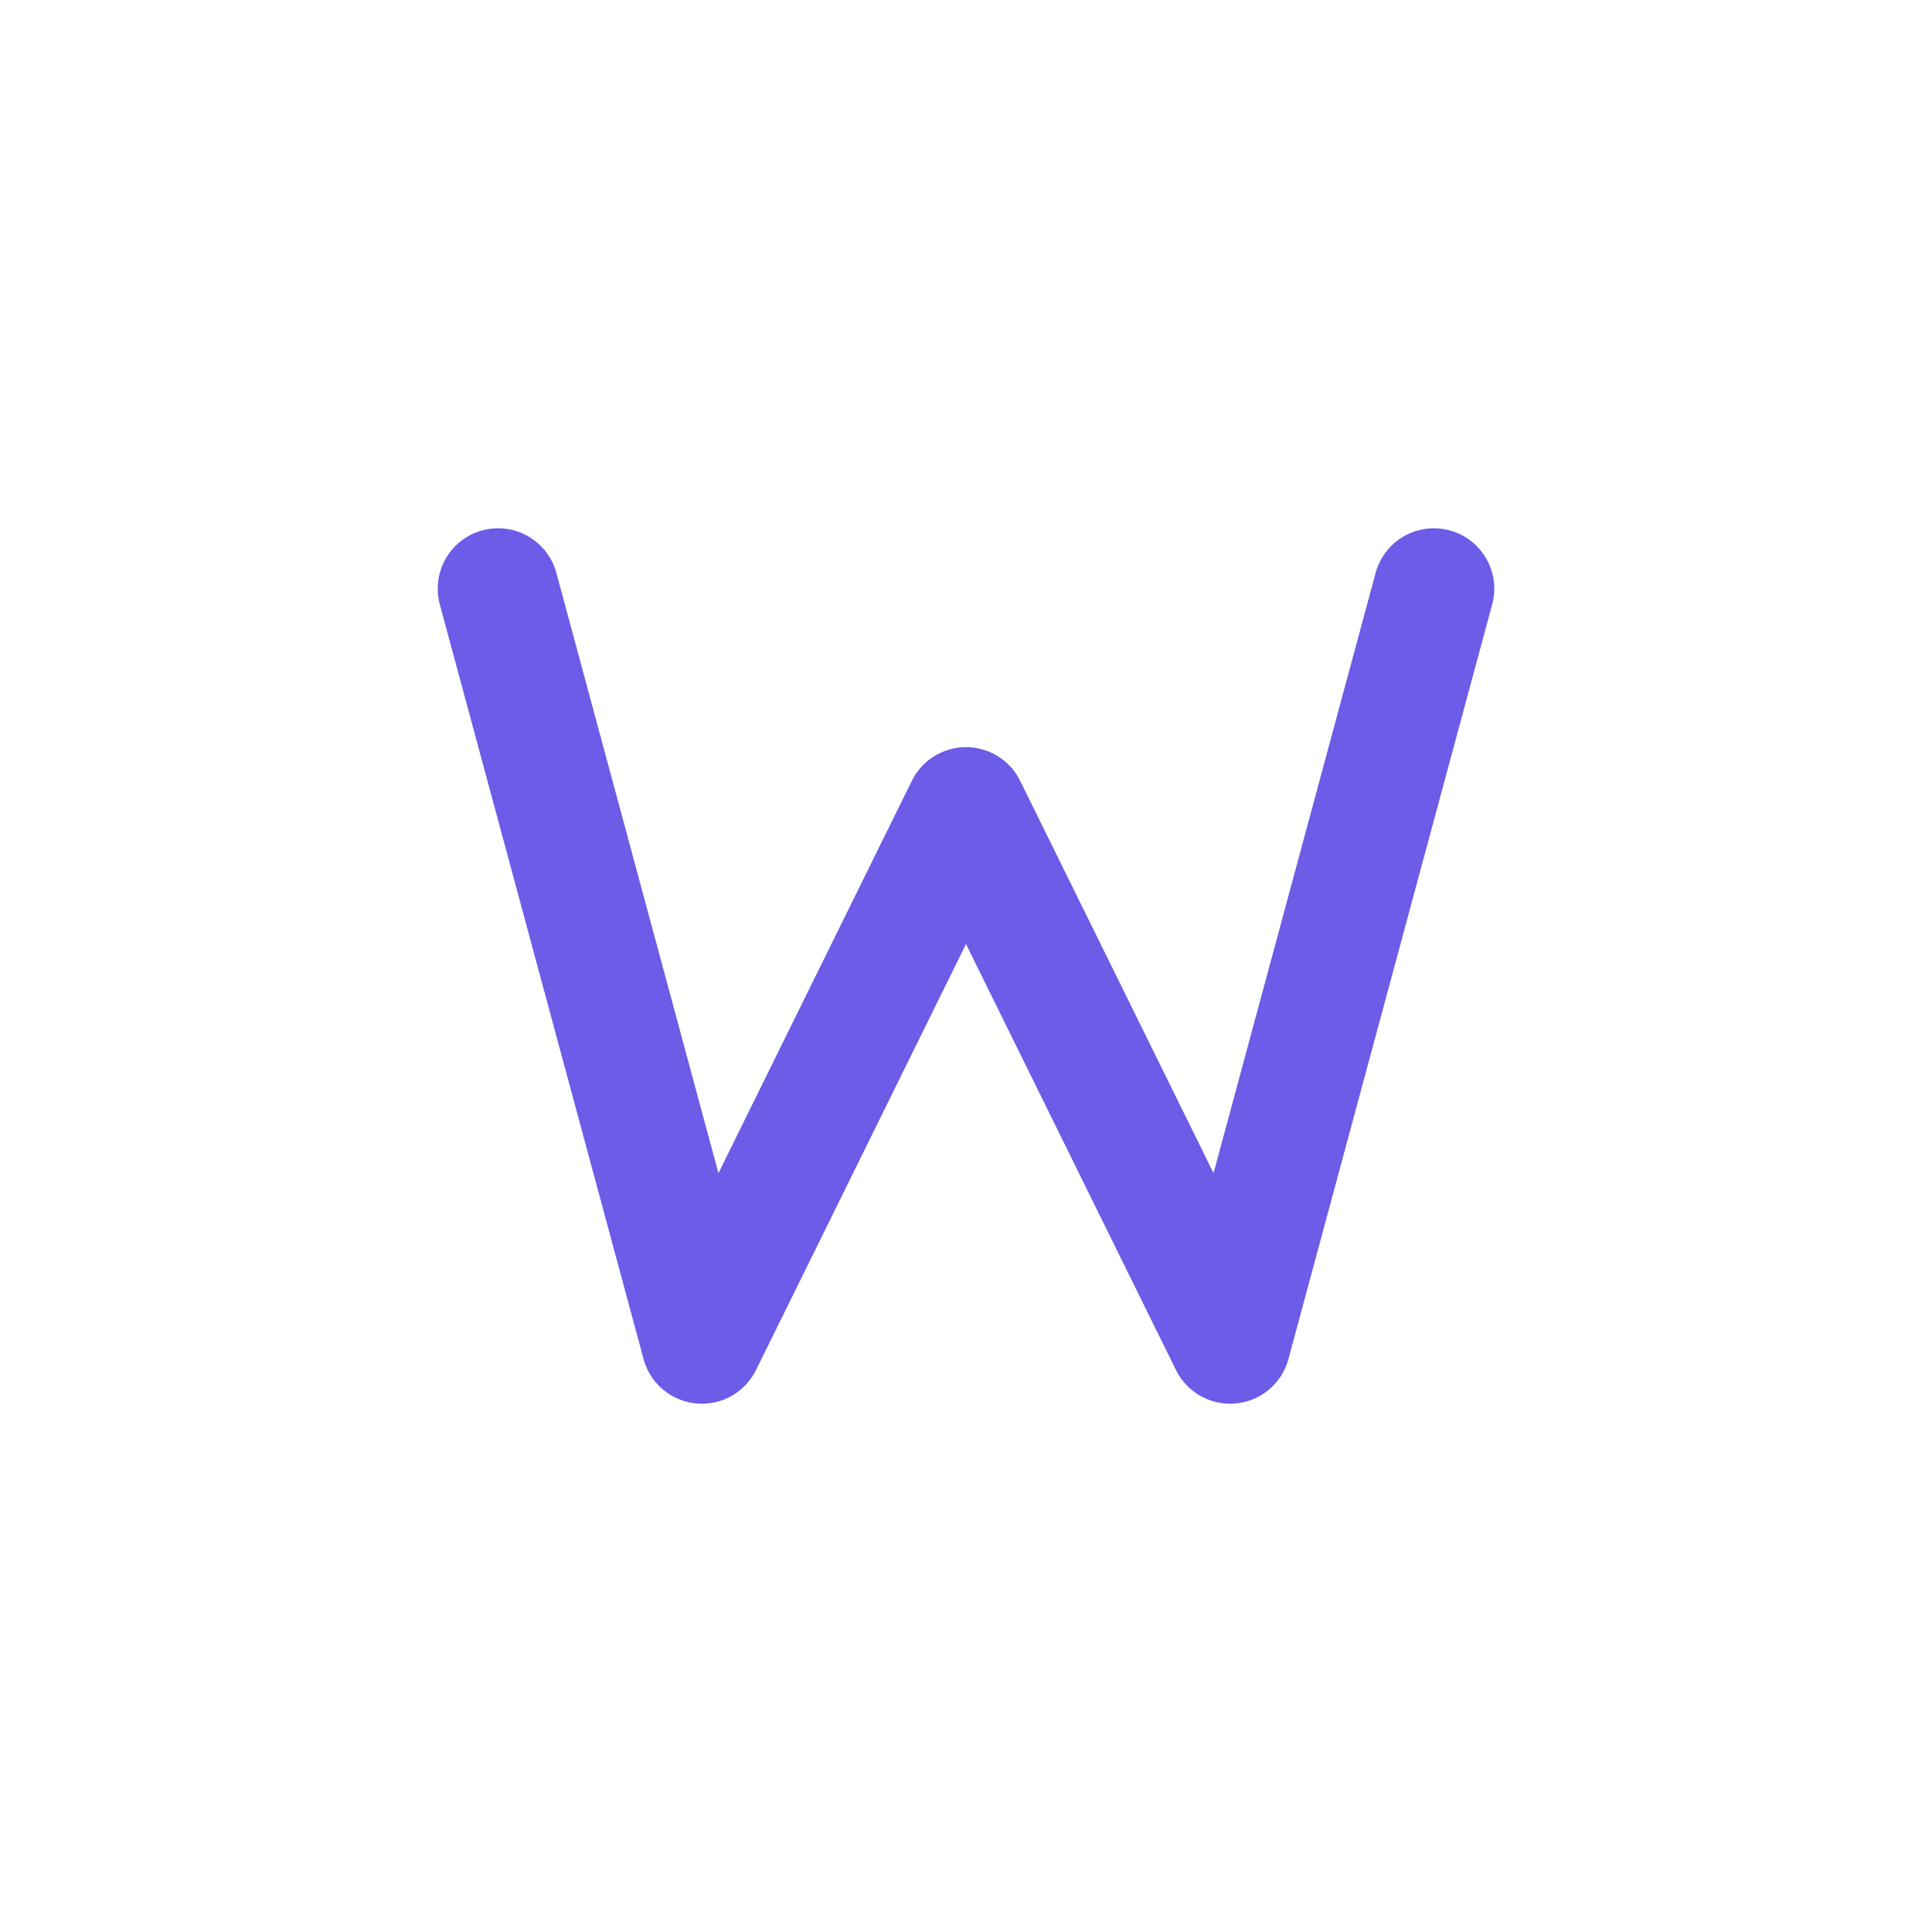
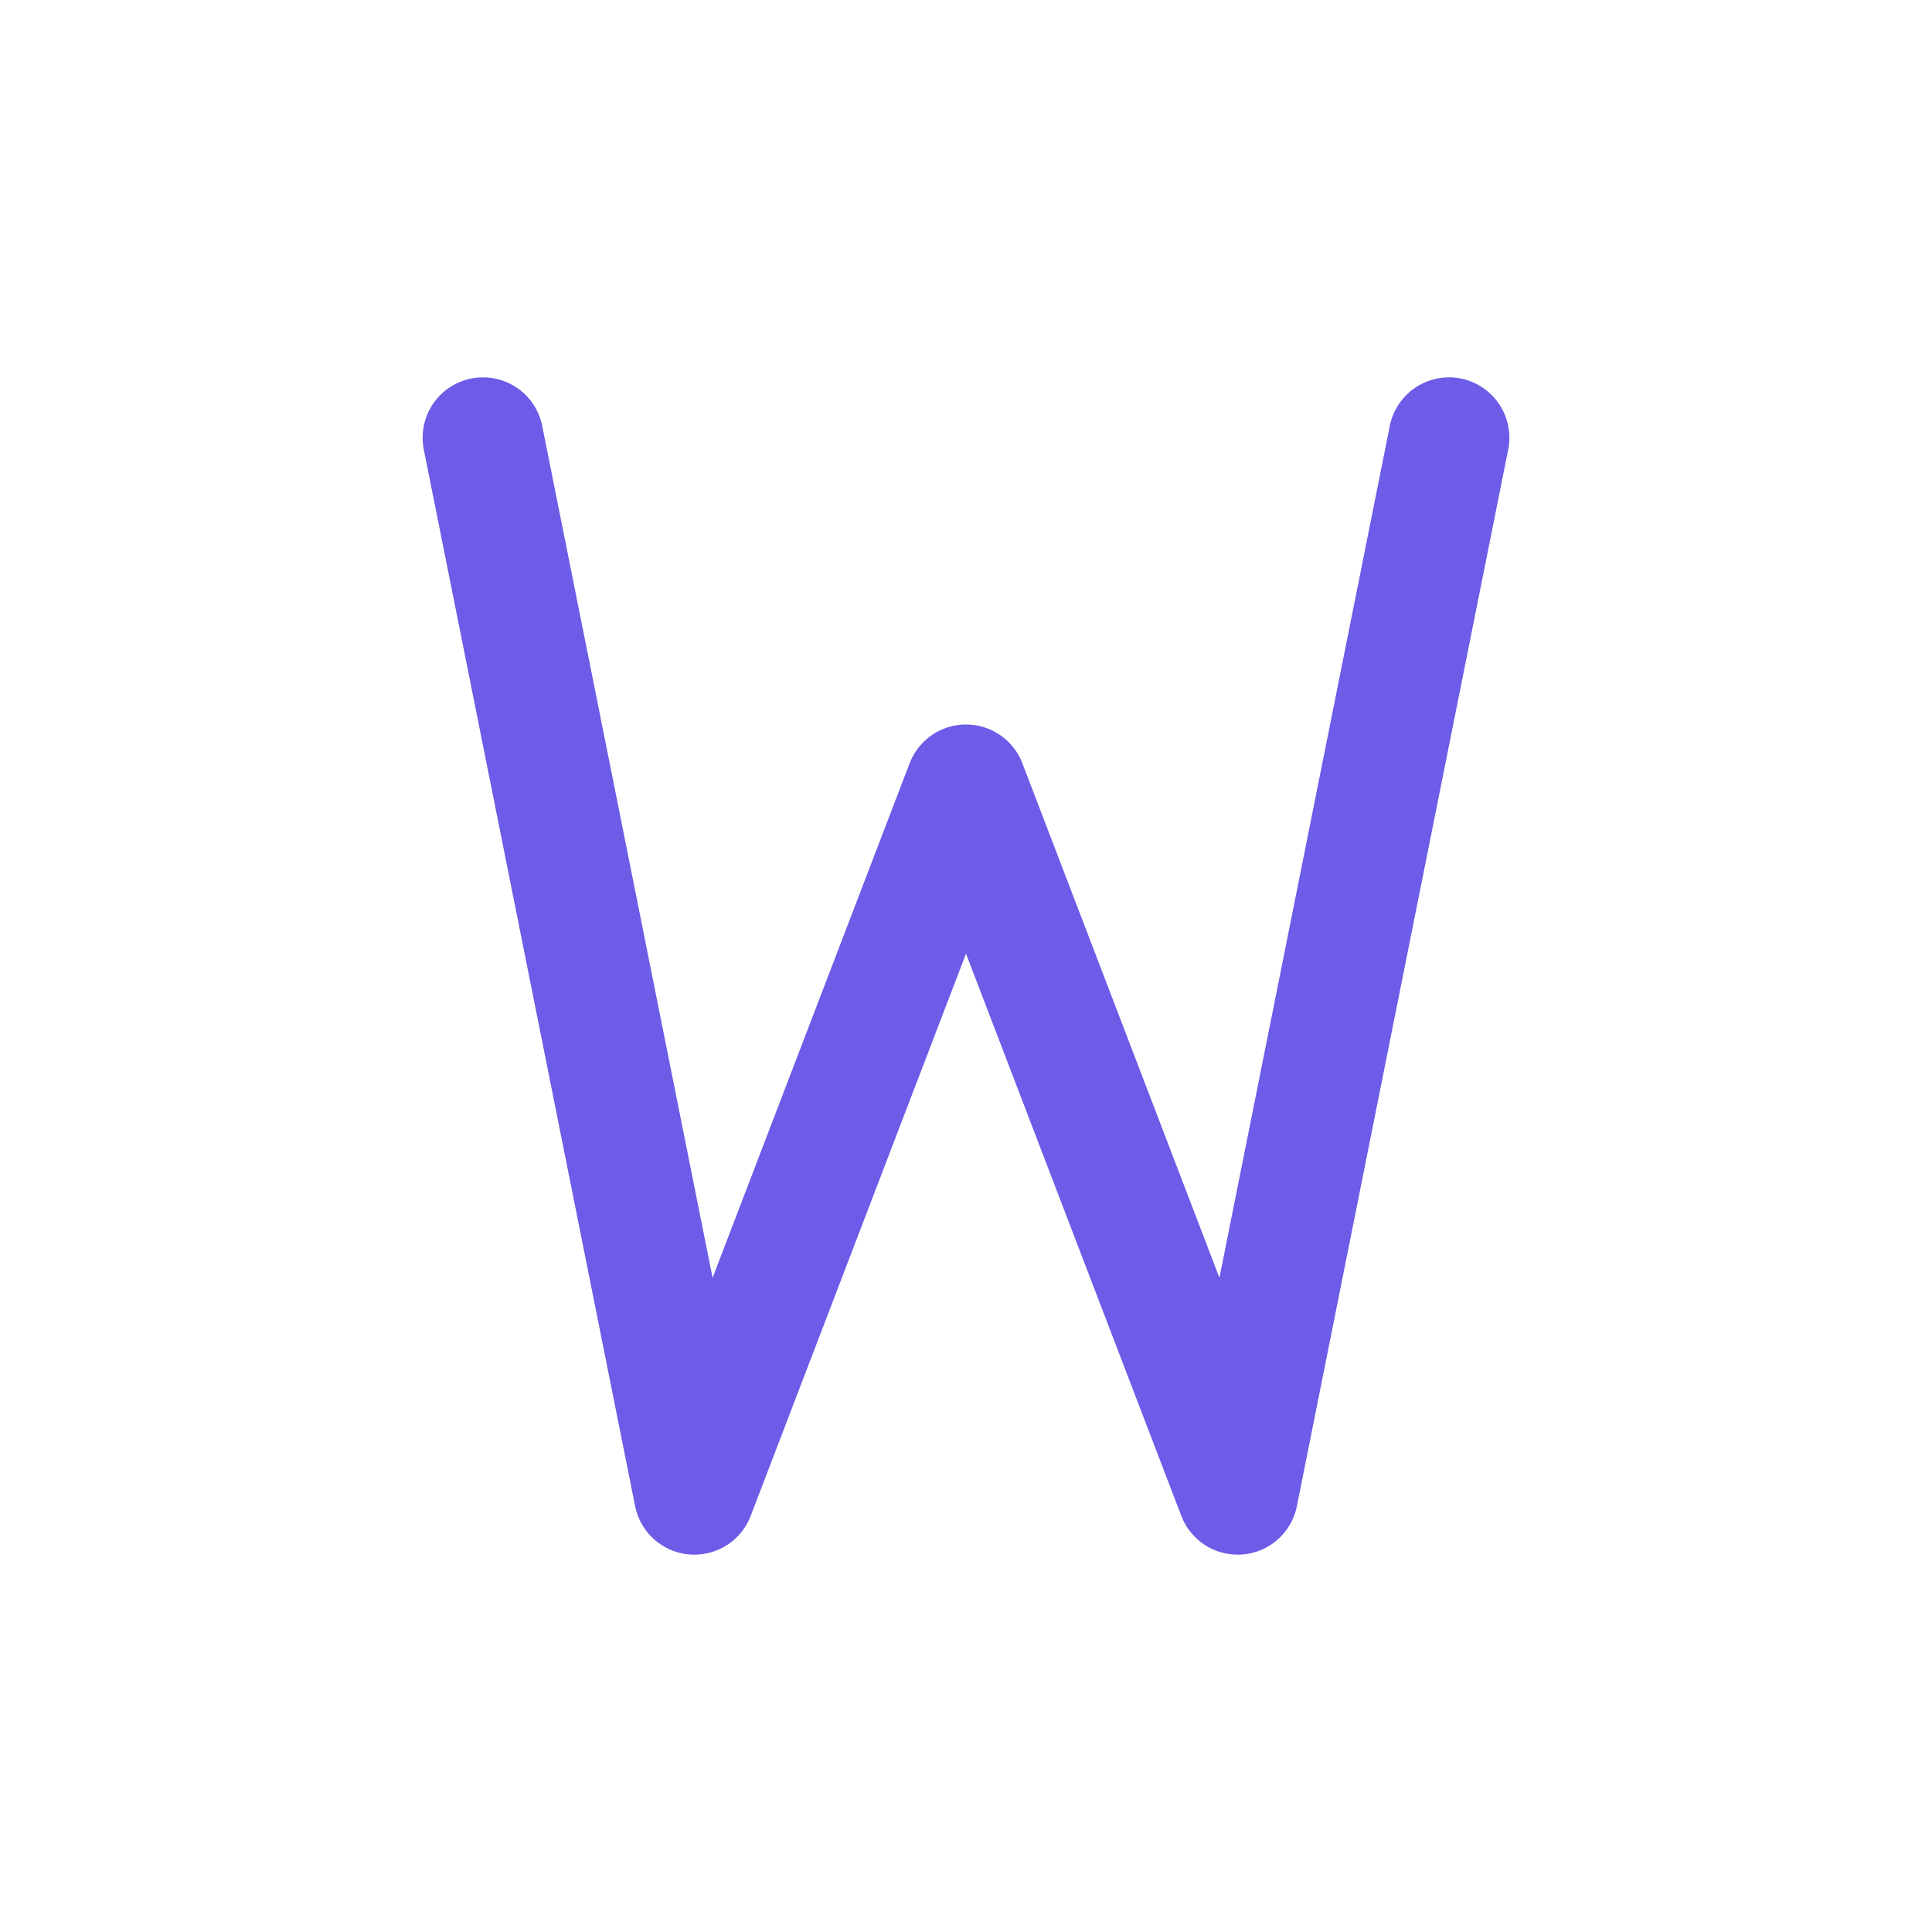
<svg xmlns="http://www.w3.org/2000/svg" viewBox="0 0 512 512" width="512" height="512">
-   <path d="M 132 156 L 186 356 L 256 214 L 326 356 L 380 156" fill="none" stroke="#6C5CE7" stroke-width="32.0" stroke-linecap="round" stroke-linejoin="round" />
+   <path d="M 128 116 L 184 396 L 256 208 L 328 396 L 384 116" fill="none" stroke="#6C5CE7" stroke-width="32.0" stroke-linecap="round" stroke-linejoin="round" />
</svg>
